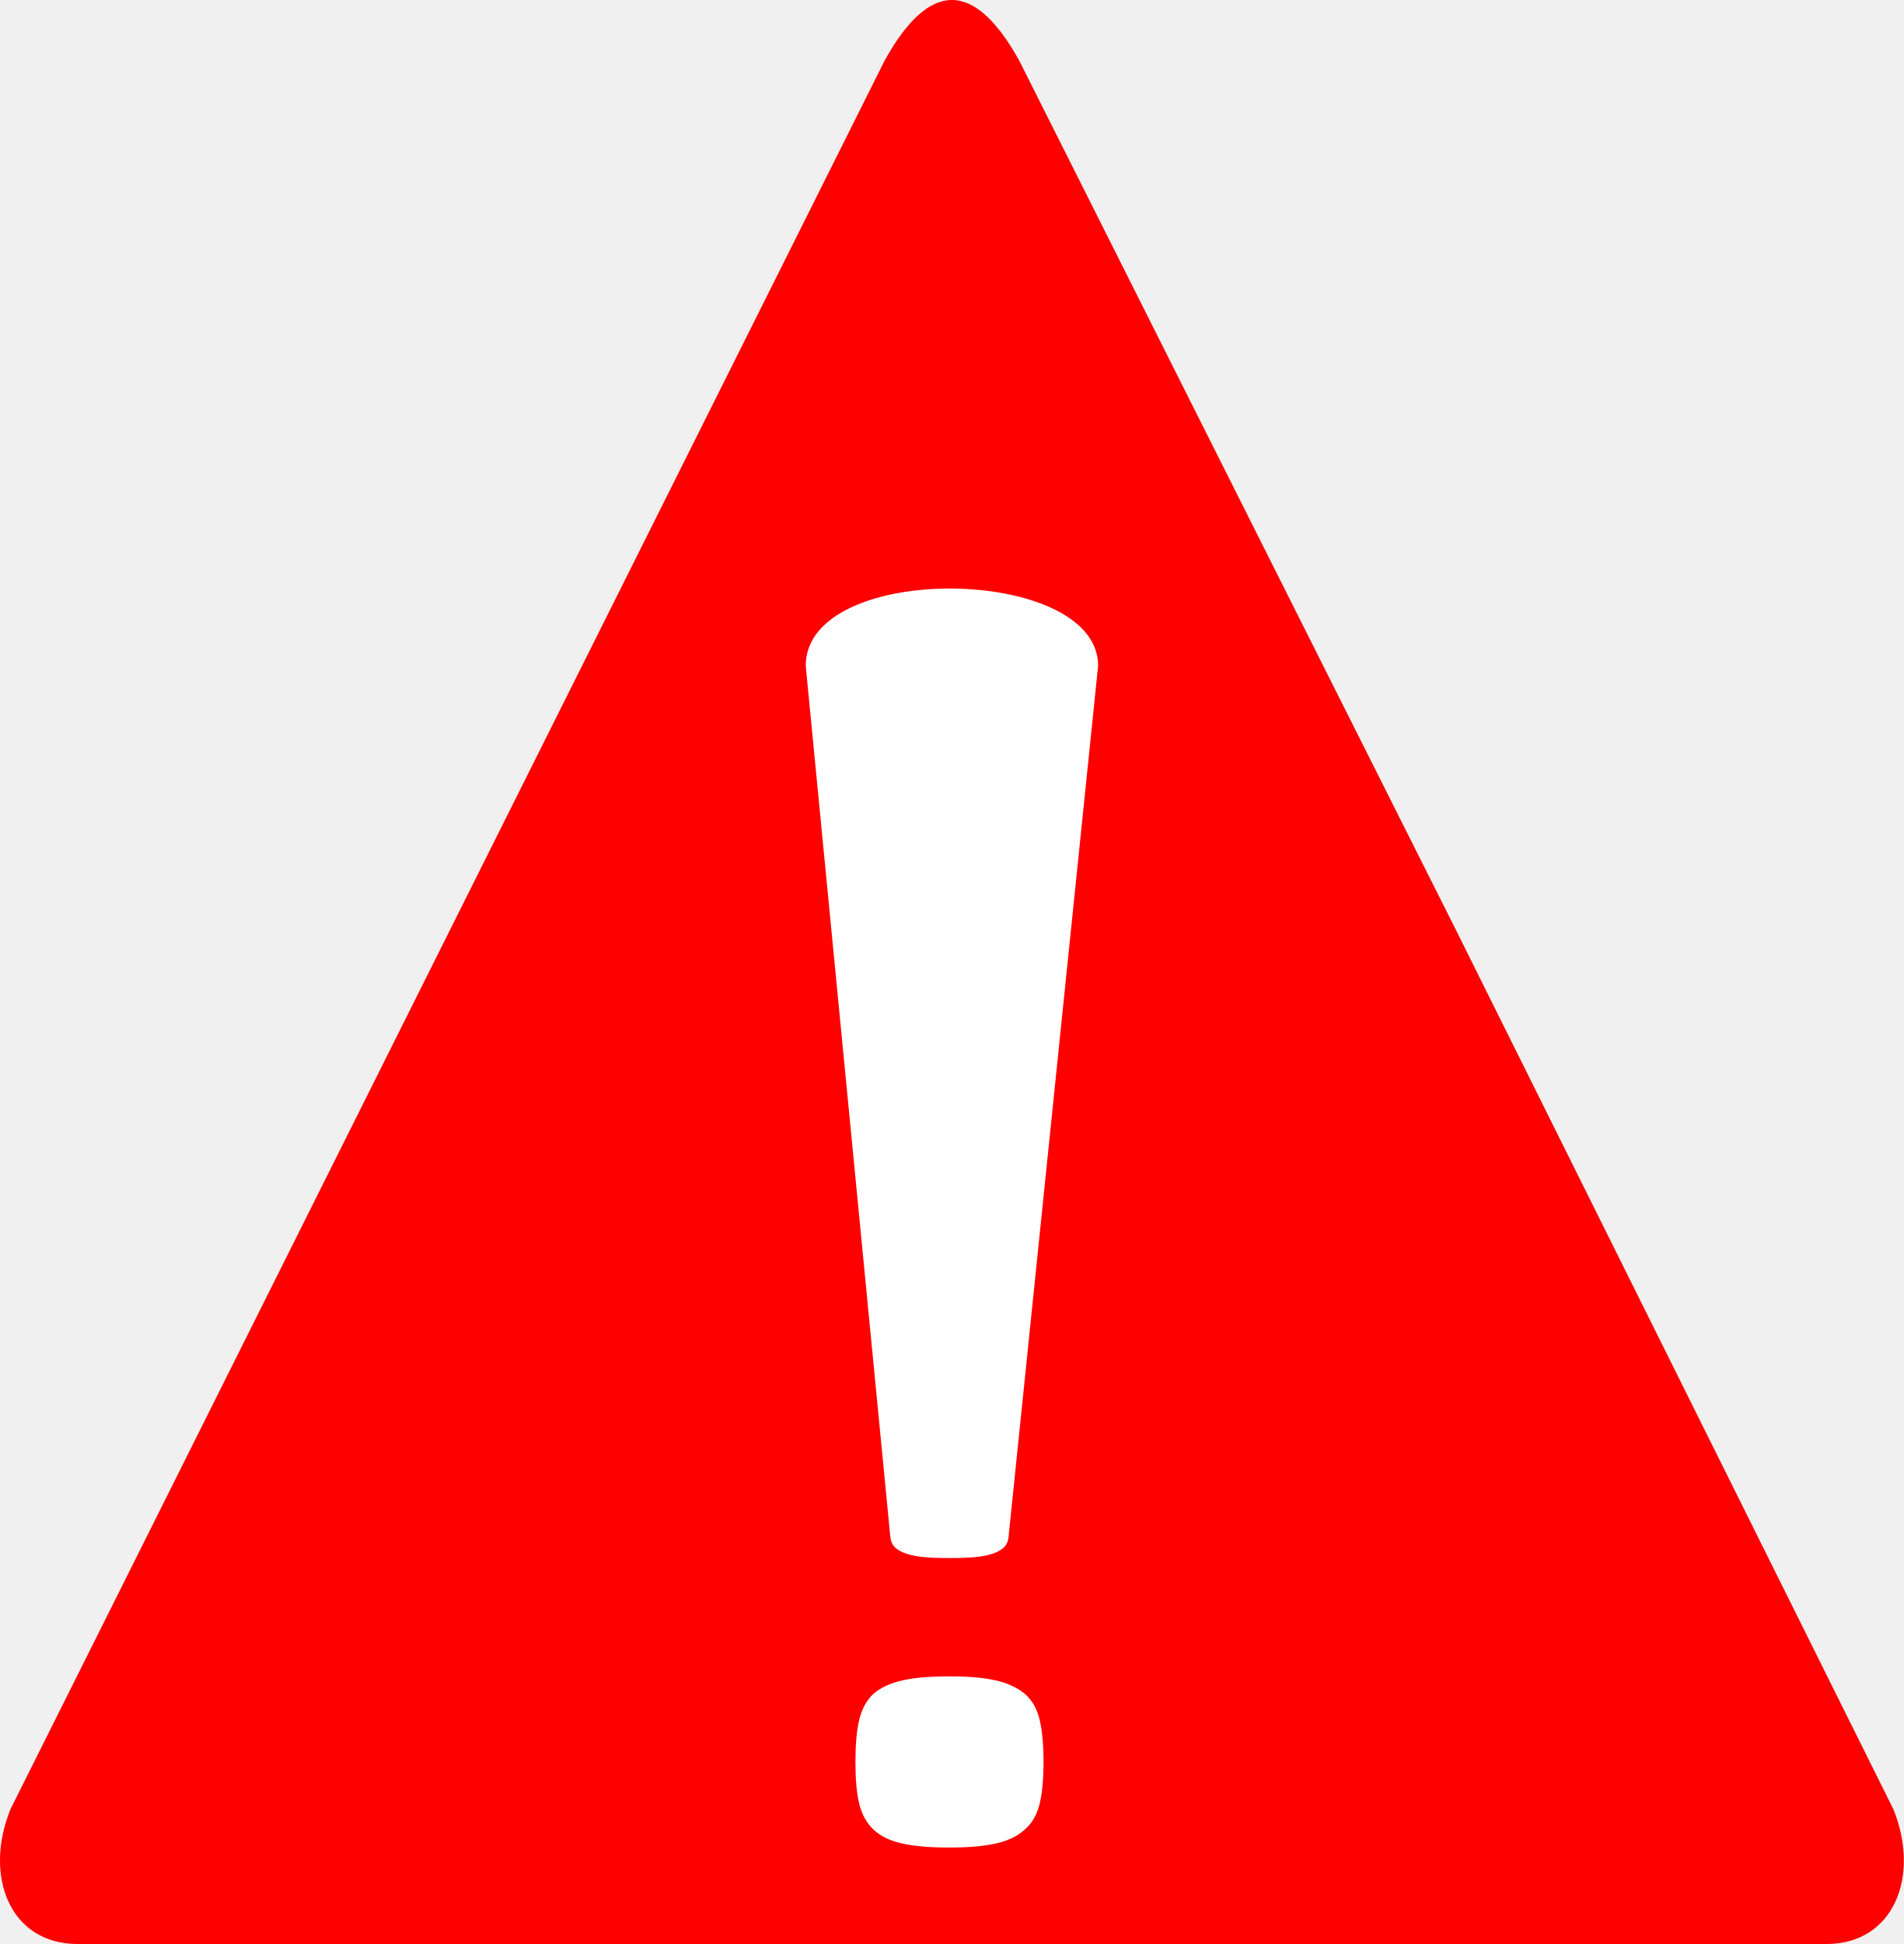
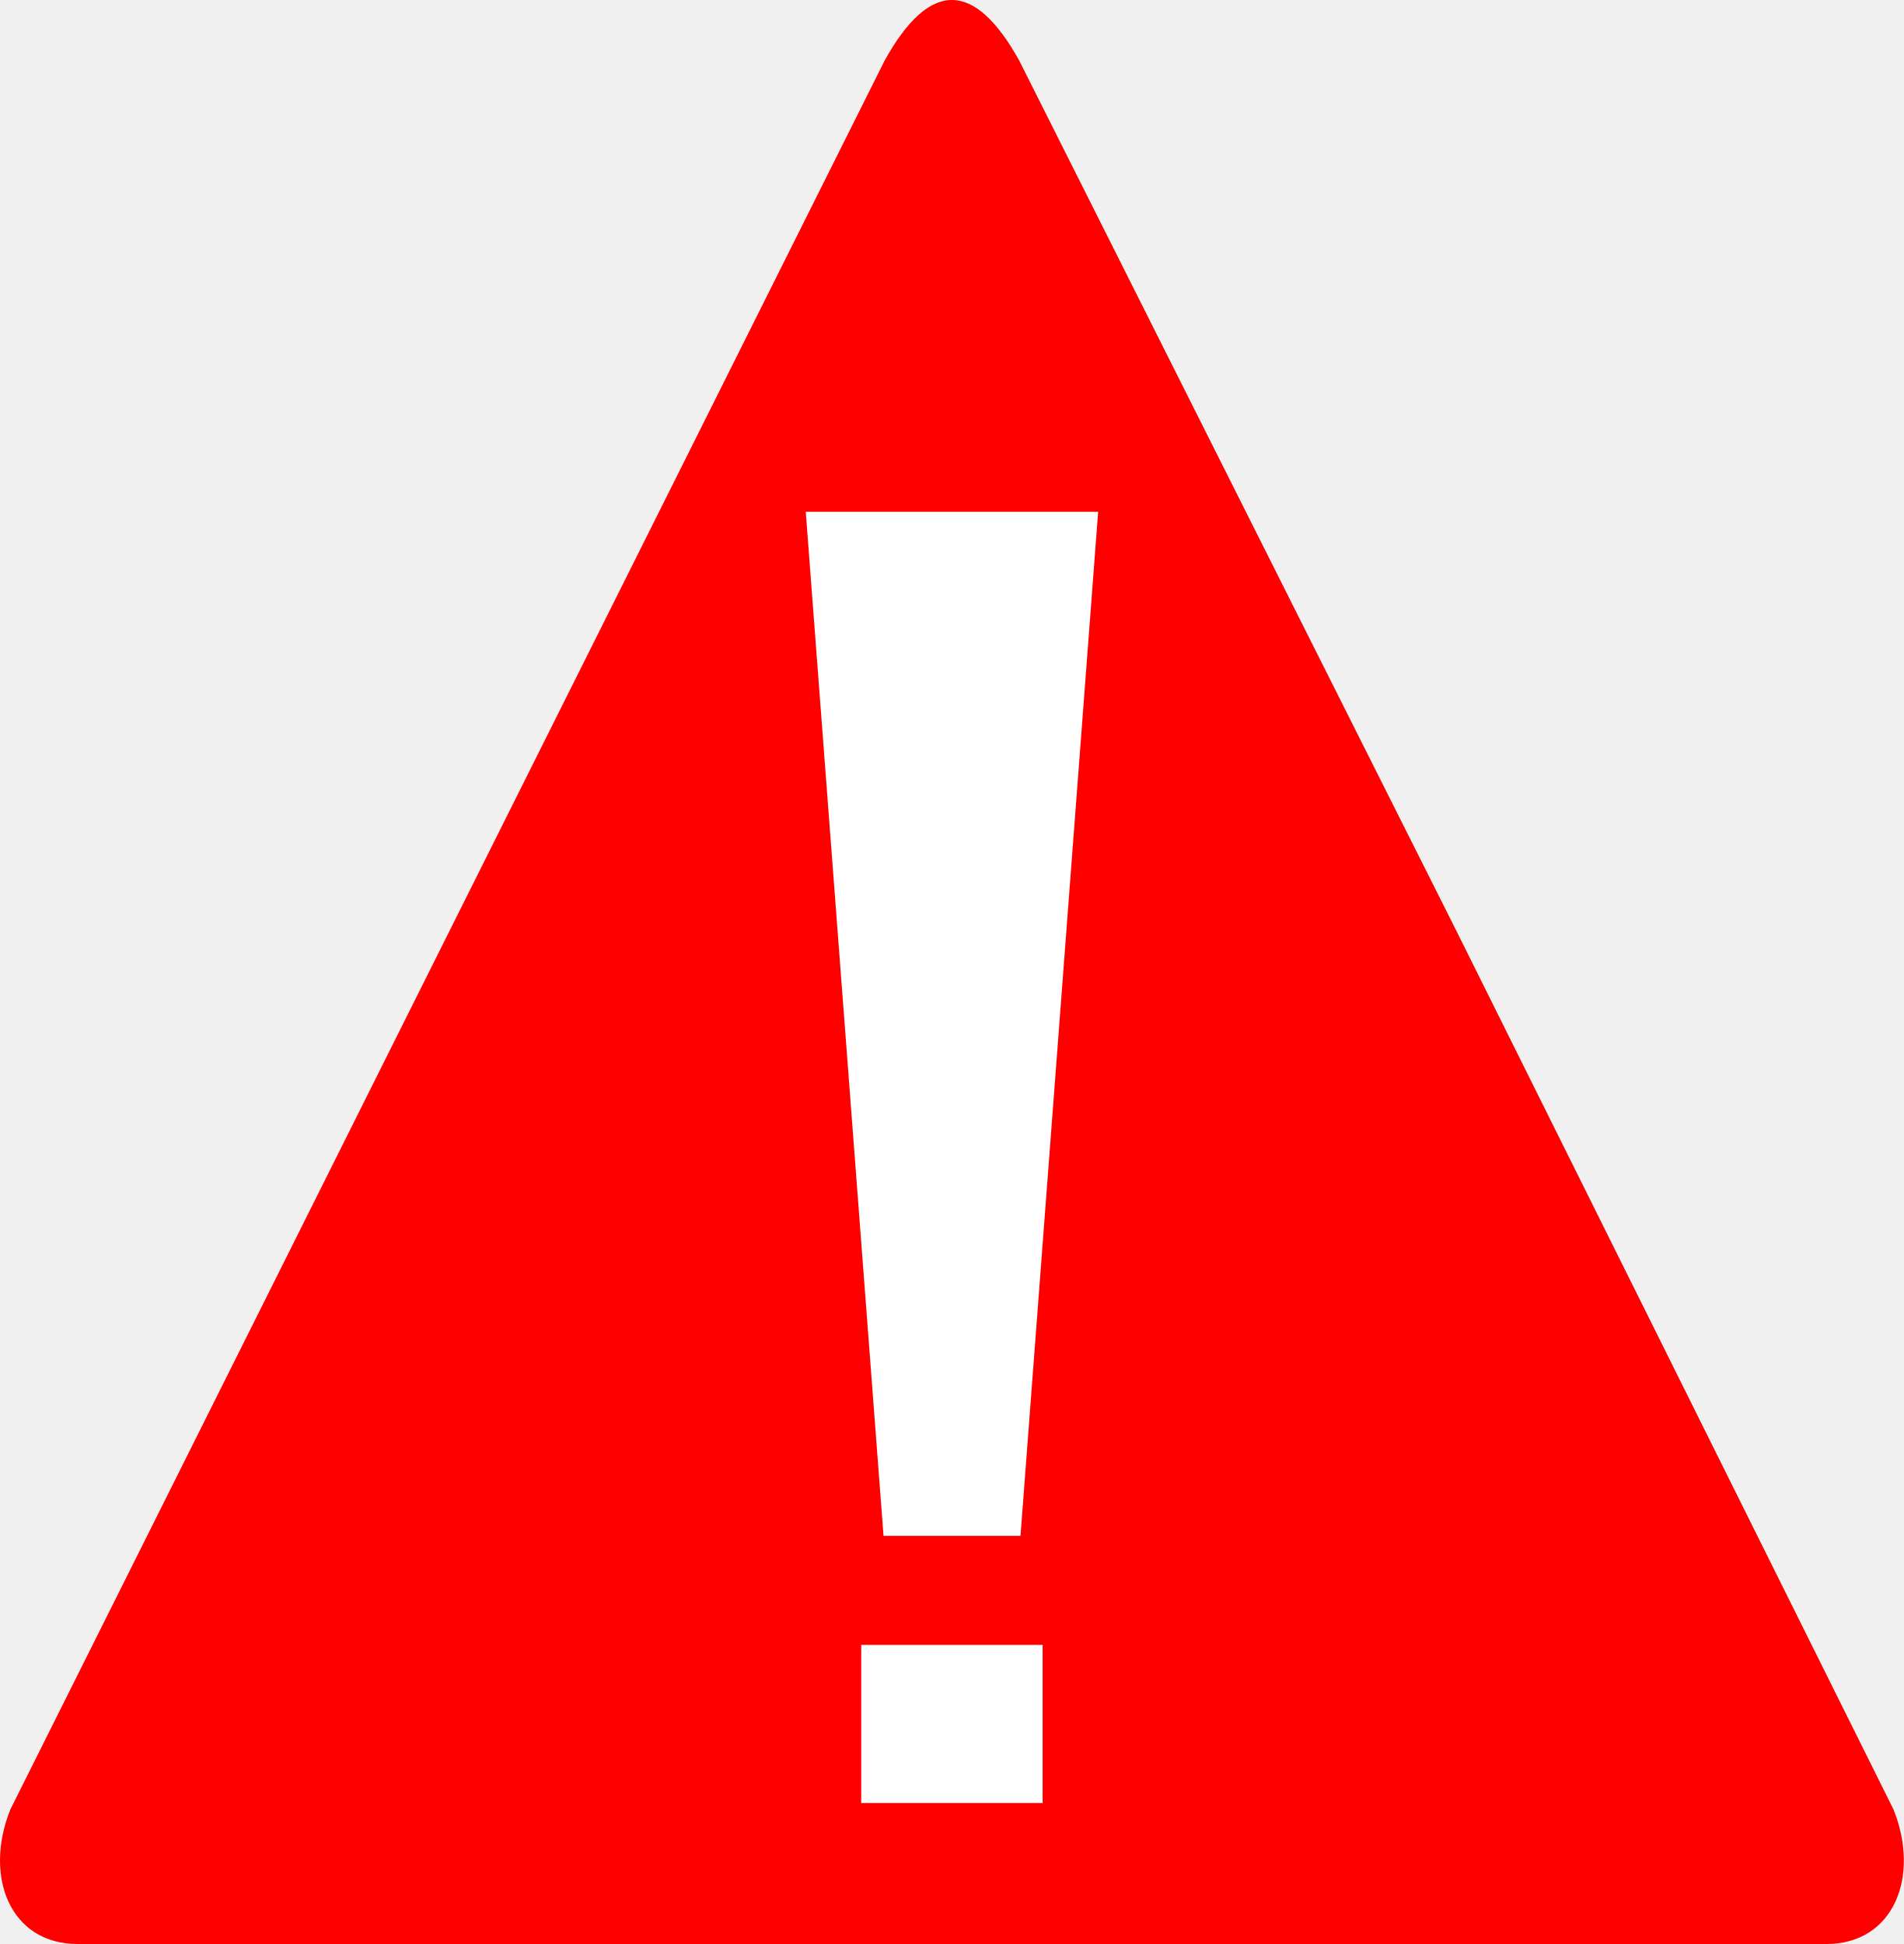
- <svg xmlns="http://www.w3.org/2000/svg" xml:space="preserve" width="6.22mm" height="6.35mm" version="1.0" style="clip-rule:evenodd;fill-rule:evenodd;image-rendering:optimizeQuality;shape-rendering:geometricPrecision;text-rendering:geometricPrecision" viewBox="0 0 622002.26 635002.51" id="svg13">
+ <svg xmlns="http://www.w3.org/2000/svg" xml:space="preserve" width="6.22mm" height="6.35mm" version="1.0" style="clip-rule:evenodd;fill-rule:evenodd;image-rendering:optimizeQuality;shape-rendering:geometricPrecision;text-rendering:geometricPrecision" viewBox="0 0 622002.26 635002.51" id="svg15">
  <defs id="defs4">
    <style type="text/css" id="style2">
   
    .fil0 {fill:red}
    .fil1 {fill:white}
   
  </style>
  </defs>
  <g id="Layer_x0020_1" transform="translate(-350447.01,-349227.5)">
-     <g id="_2112303800736">
+     <g id="_1609756546688">
      <path class="fil0" d="m 683420,368990 142880,284390 142760,286900 c 8820,21960 40,43910 -21850,43950 H 375710 c -21910,-40 -30690,-21990 -21880,-43950 L 496640,654630 639470,368990 c 14650,-26350 29300,-26350 43950,0 z" id="path7" />
-       <path class="fil1" d="m 680010,850630 c -60,1140 -250,2180 -870,3170 -610,990 -1720,1790 -3200,2480 -1600,690 -3570,1190 -6170,1490 -2460,290 -5550,390 -9120,390 -3580,0 -6670,-100 -9150,-390 -2590,-300 -4560,-800 -6160,-1490 -1480,-690 -2630,-1510 -3210,-2480 -600,-960 -760,-1990 -870,-3170 L 613680,566700 c 0,-34300 95530,-32970 95530,0 z m 11360,74140 c 0,5460 -380,9910 -1240,13570 -860,3580 -2460,6450 -4930,8530 -2360,2190 -5550,3670 -9510,4560 -4070,890 -9000,1290 -15040,1290 -6300,0 -11360,-400 -15310,-1290 -4080,-890 -7160,-2370 -9500,-4560 -2220,-2080 -3840,-4950 -4700,-8530 -860,-3660 -1220,-8110 -1220,-13570 0,-5450 360,-10010 1220,-13680 860,-3660 2480,-6540 4700,-8620 2340,-1980 5420,-3470 9500,-4360 3950,-900 9010,-1300 15310,-1300 6040,0 10970,400 15040,1300 3960,890 7150,2380 9510,4360 2470,2080 4070,4960 4930,8620 860,3670 1240,8230 1240,13680 z" id="path9" />
+       <path class="fil1" d="M 683850,850920 H 639100 L 613690,516400 h 95530 z" id="path9" />
+       <rect class="fil1" x="631815" y="886531" width="59270" height="51650" id="rect11" />
    </g>
  </g>
</svg>
